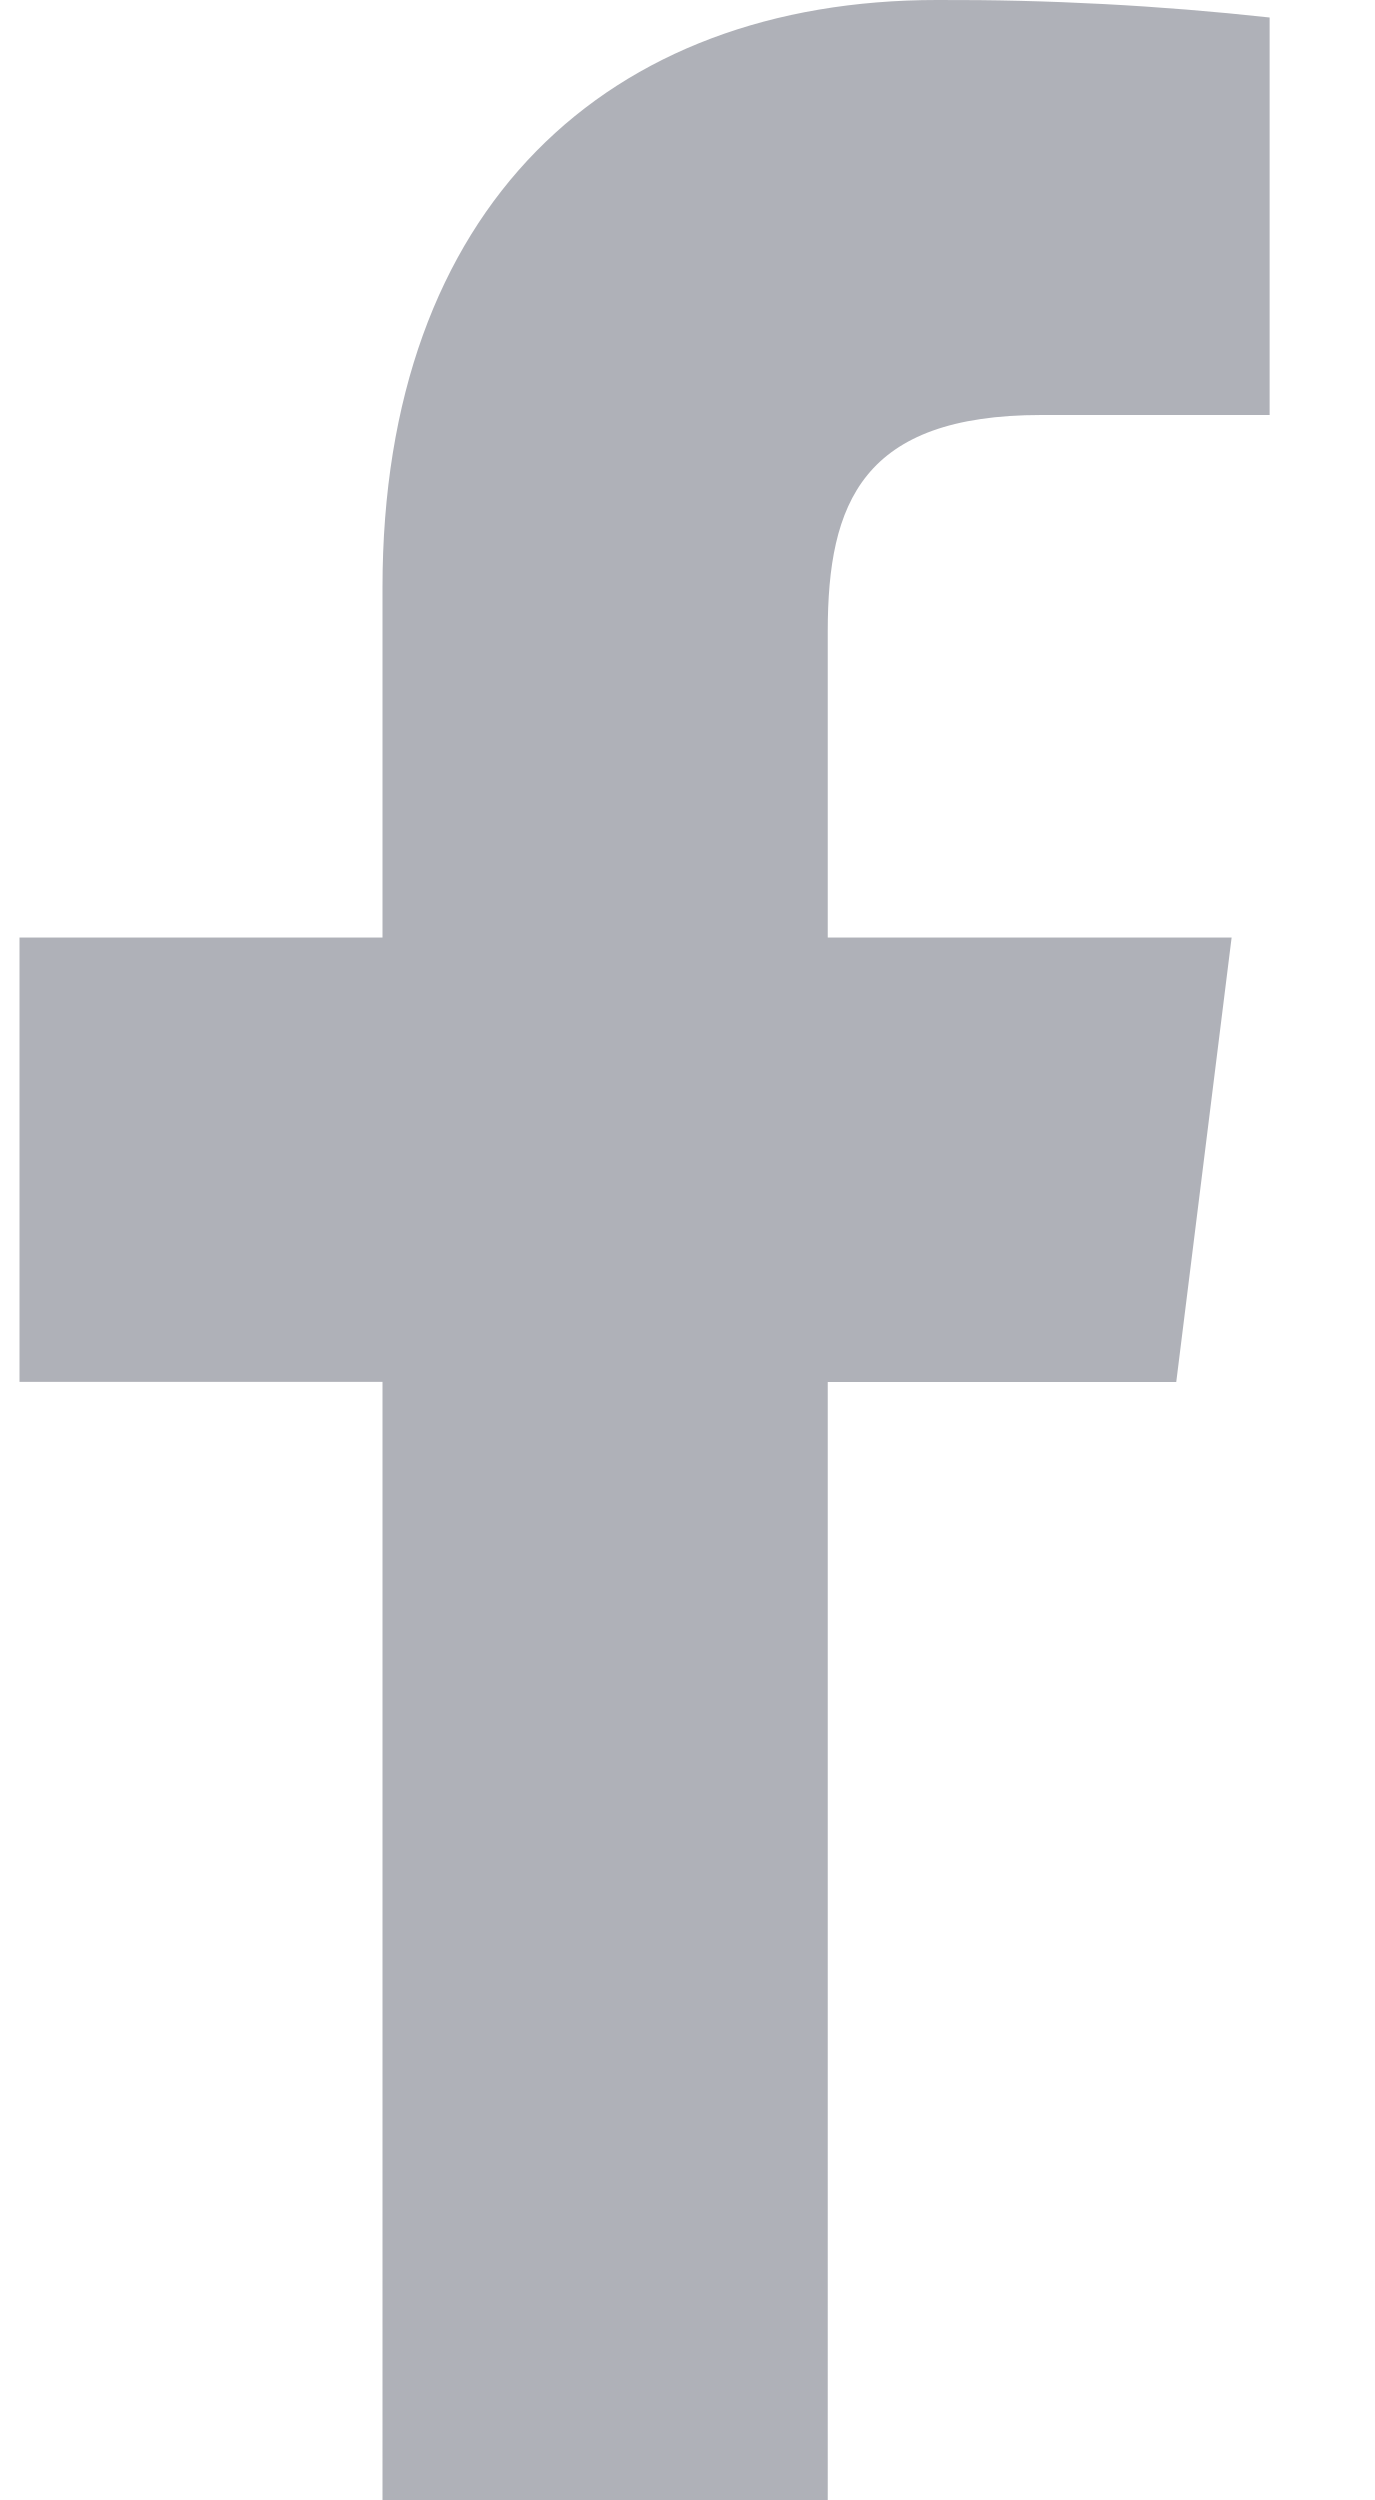
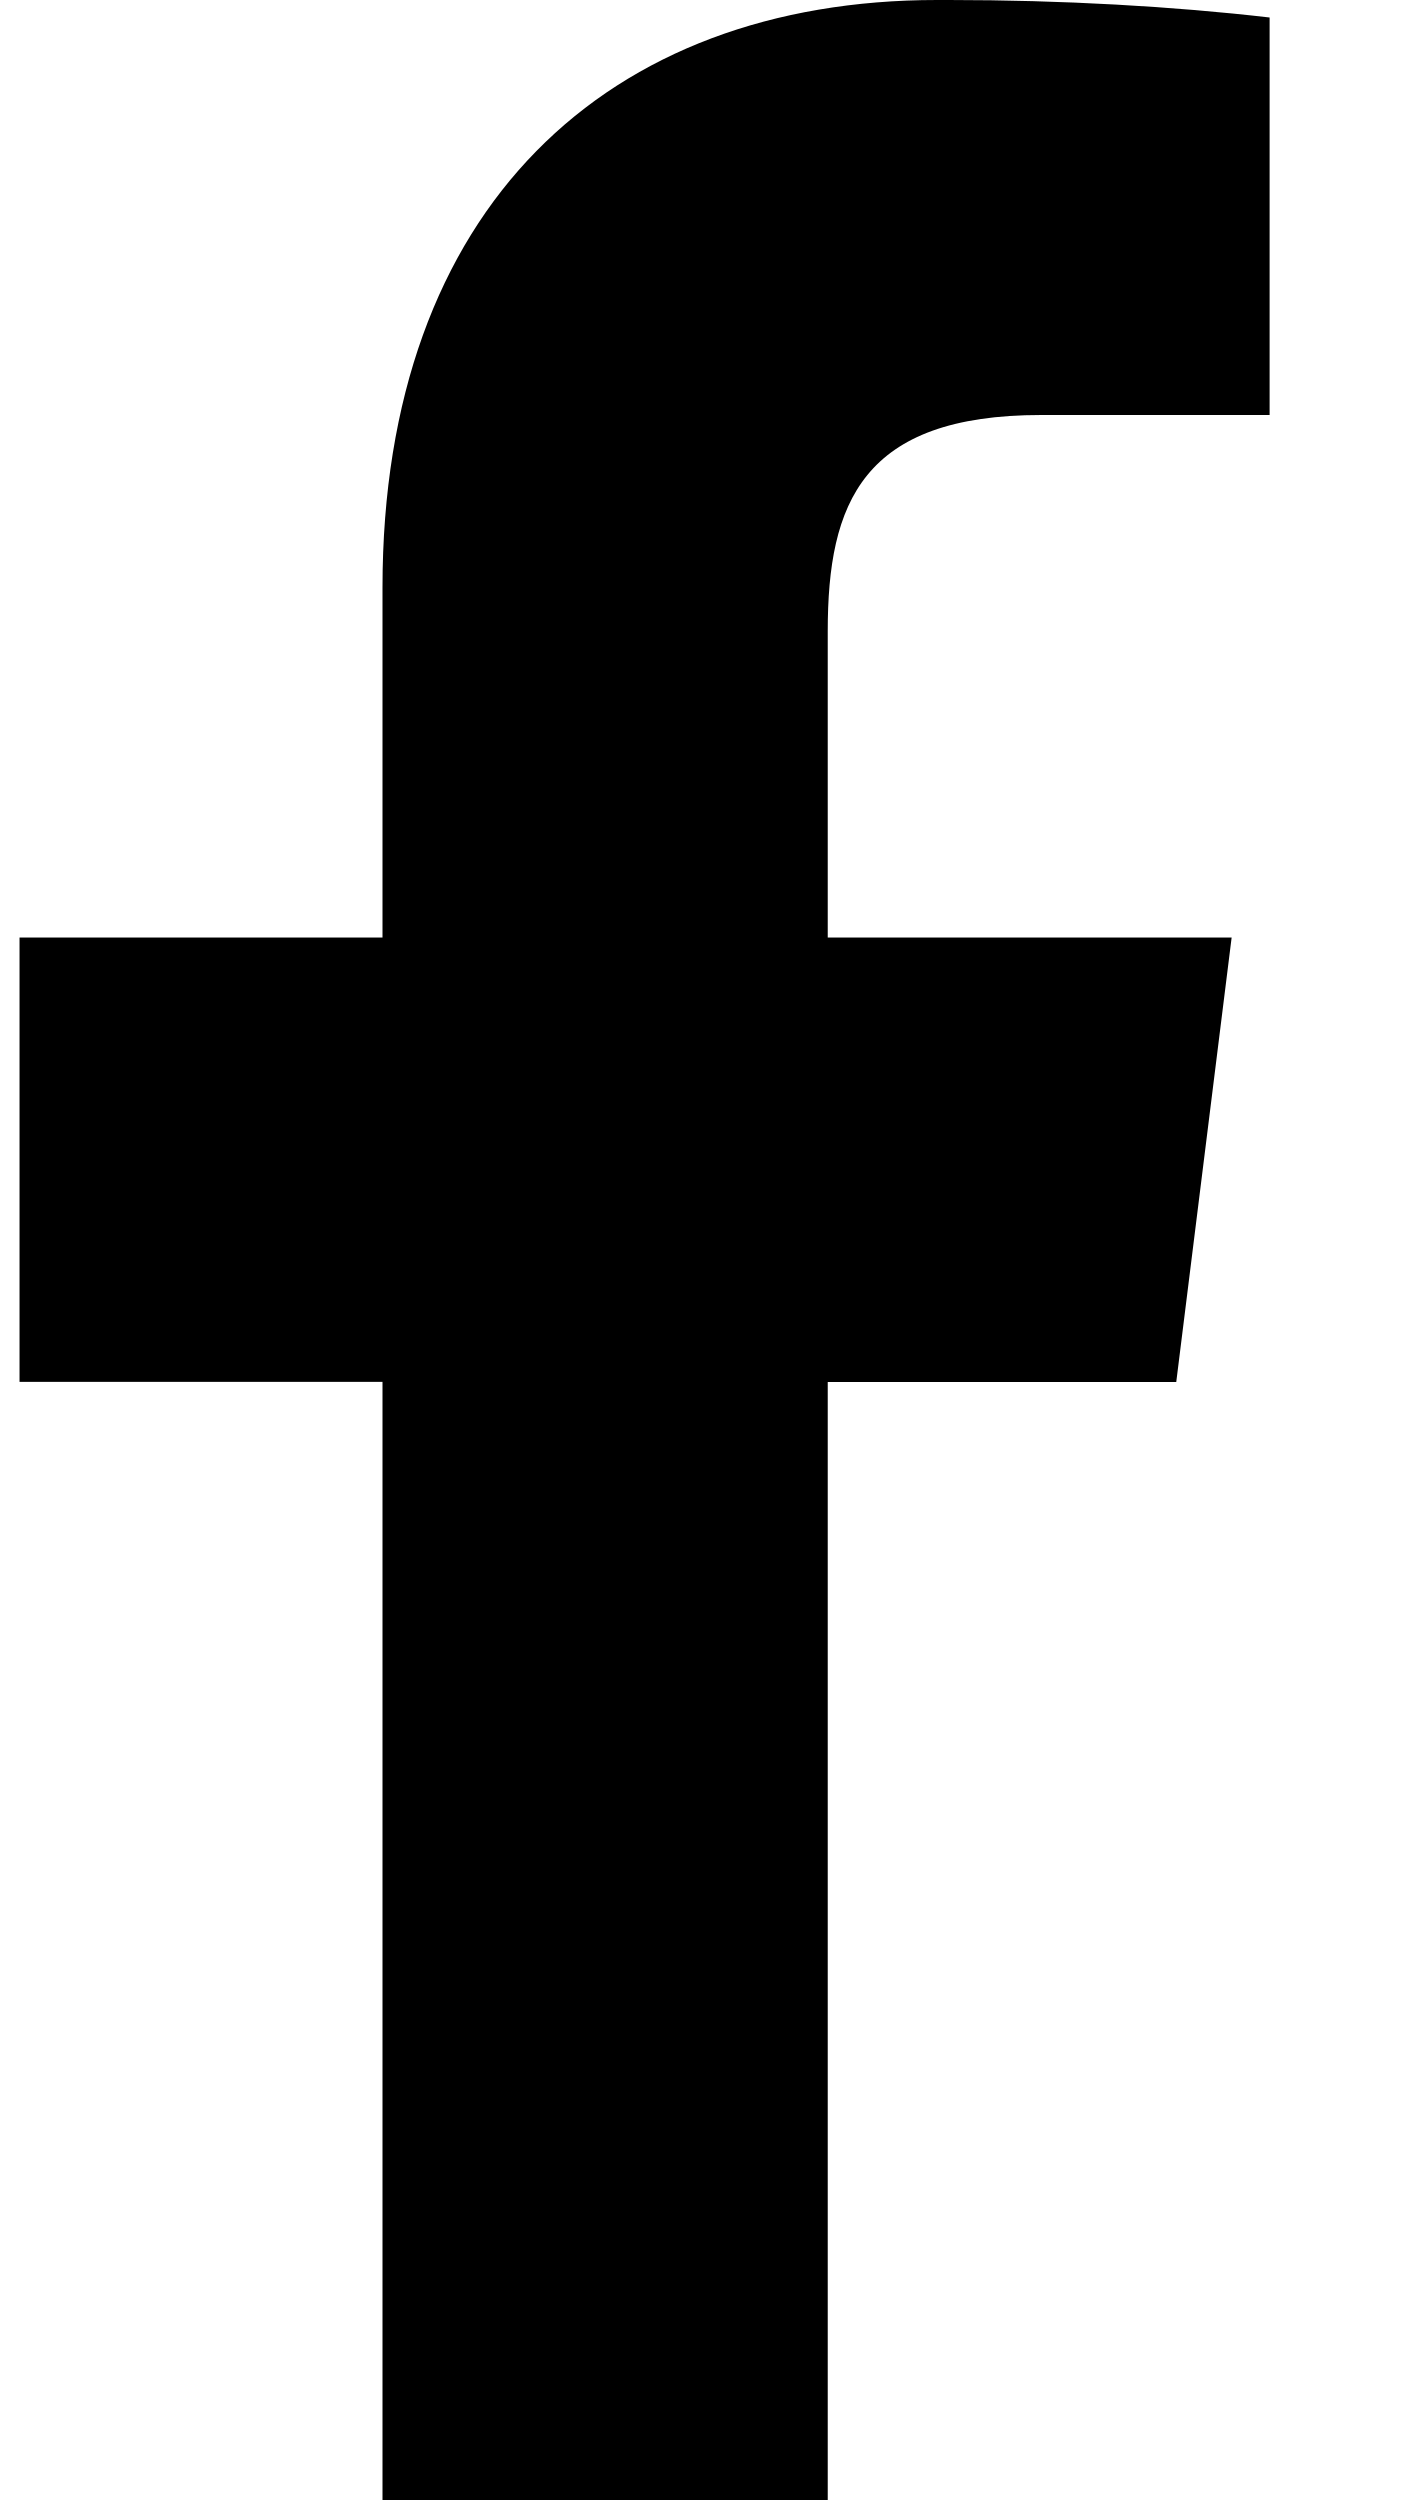
- <svg xmlns="http://www.w3.org/2000/svg" width="11" height="20" fill="none">
-   <path fill="#AFB1B8" d="M8.33 3.32h1.827V.14A23.576 23.576 0 0 0 7.497 0C4.864 0 3.06 1.656 3.06 4.7v2.8H.156v3.555H3.06V20h3.562v-8.944H9.41L9.853 7.5H6.622V5.05c0-1.027.277-1.73 1.709-1.73Z" />
+ <svg xmlns="http://www.w3.org/2000/svg" version="1.1" width="18" height="32" viewBox="0 0 18 32">
+   <path d="M13.328 5.312h2.923v-5.088c-1.232-0.143-2.66-0.224-4.107-0.224-0.052 0-0.104 0-0.157 0l0.008-0c-4.213 0-7.099 2.65-7.099 7.52v4.48h-4.646v5.688h4.646v14.312h5.699v-14.31h4.461l0.709-5.69h-5.17v-3.92c0-1.643 0.443-2.768 2.734-2.768z" />
</svg>
